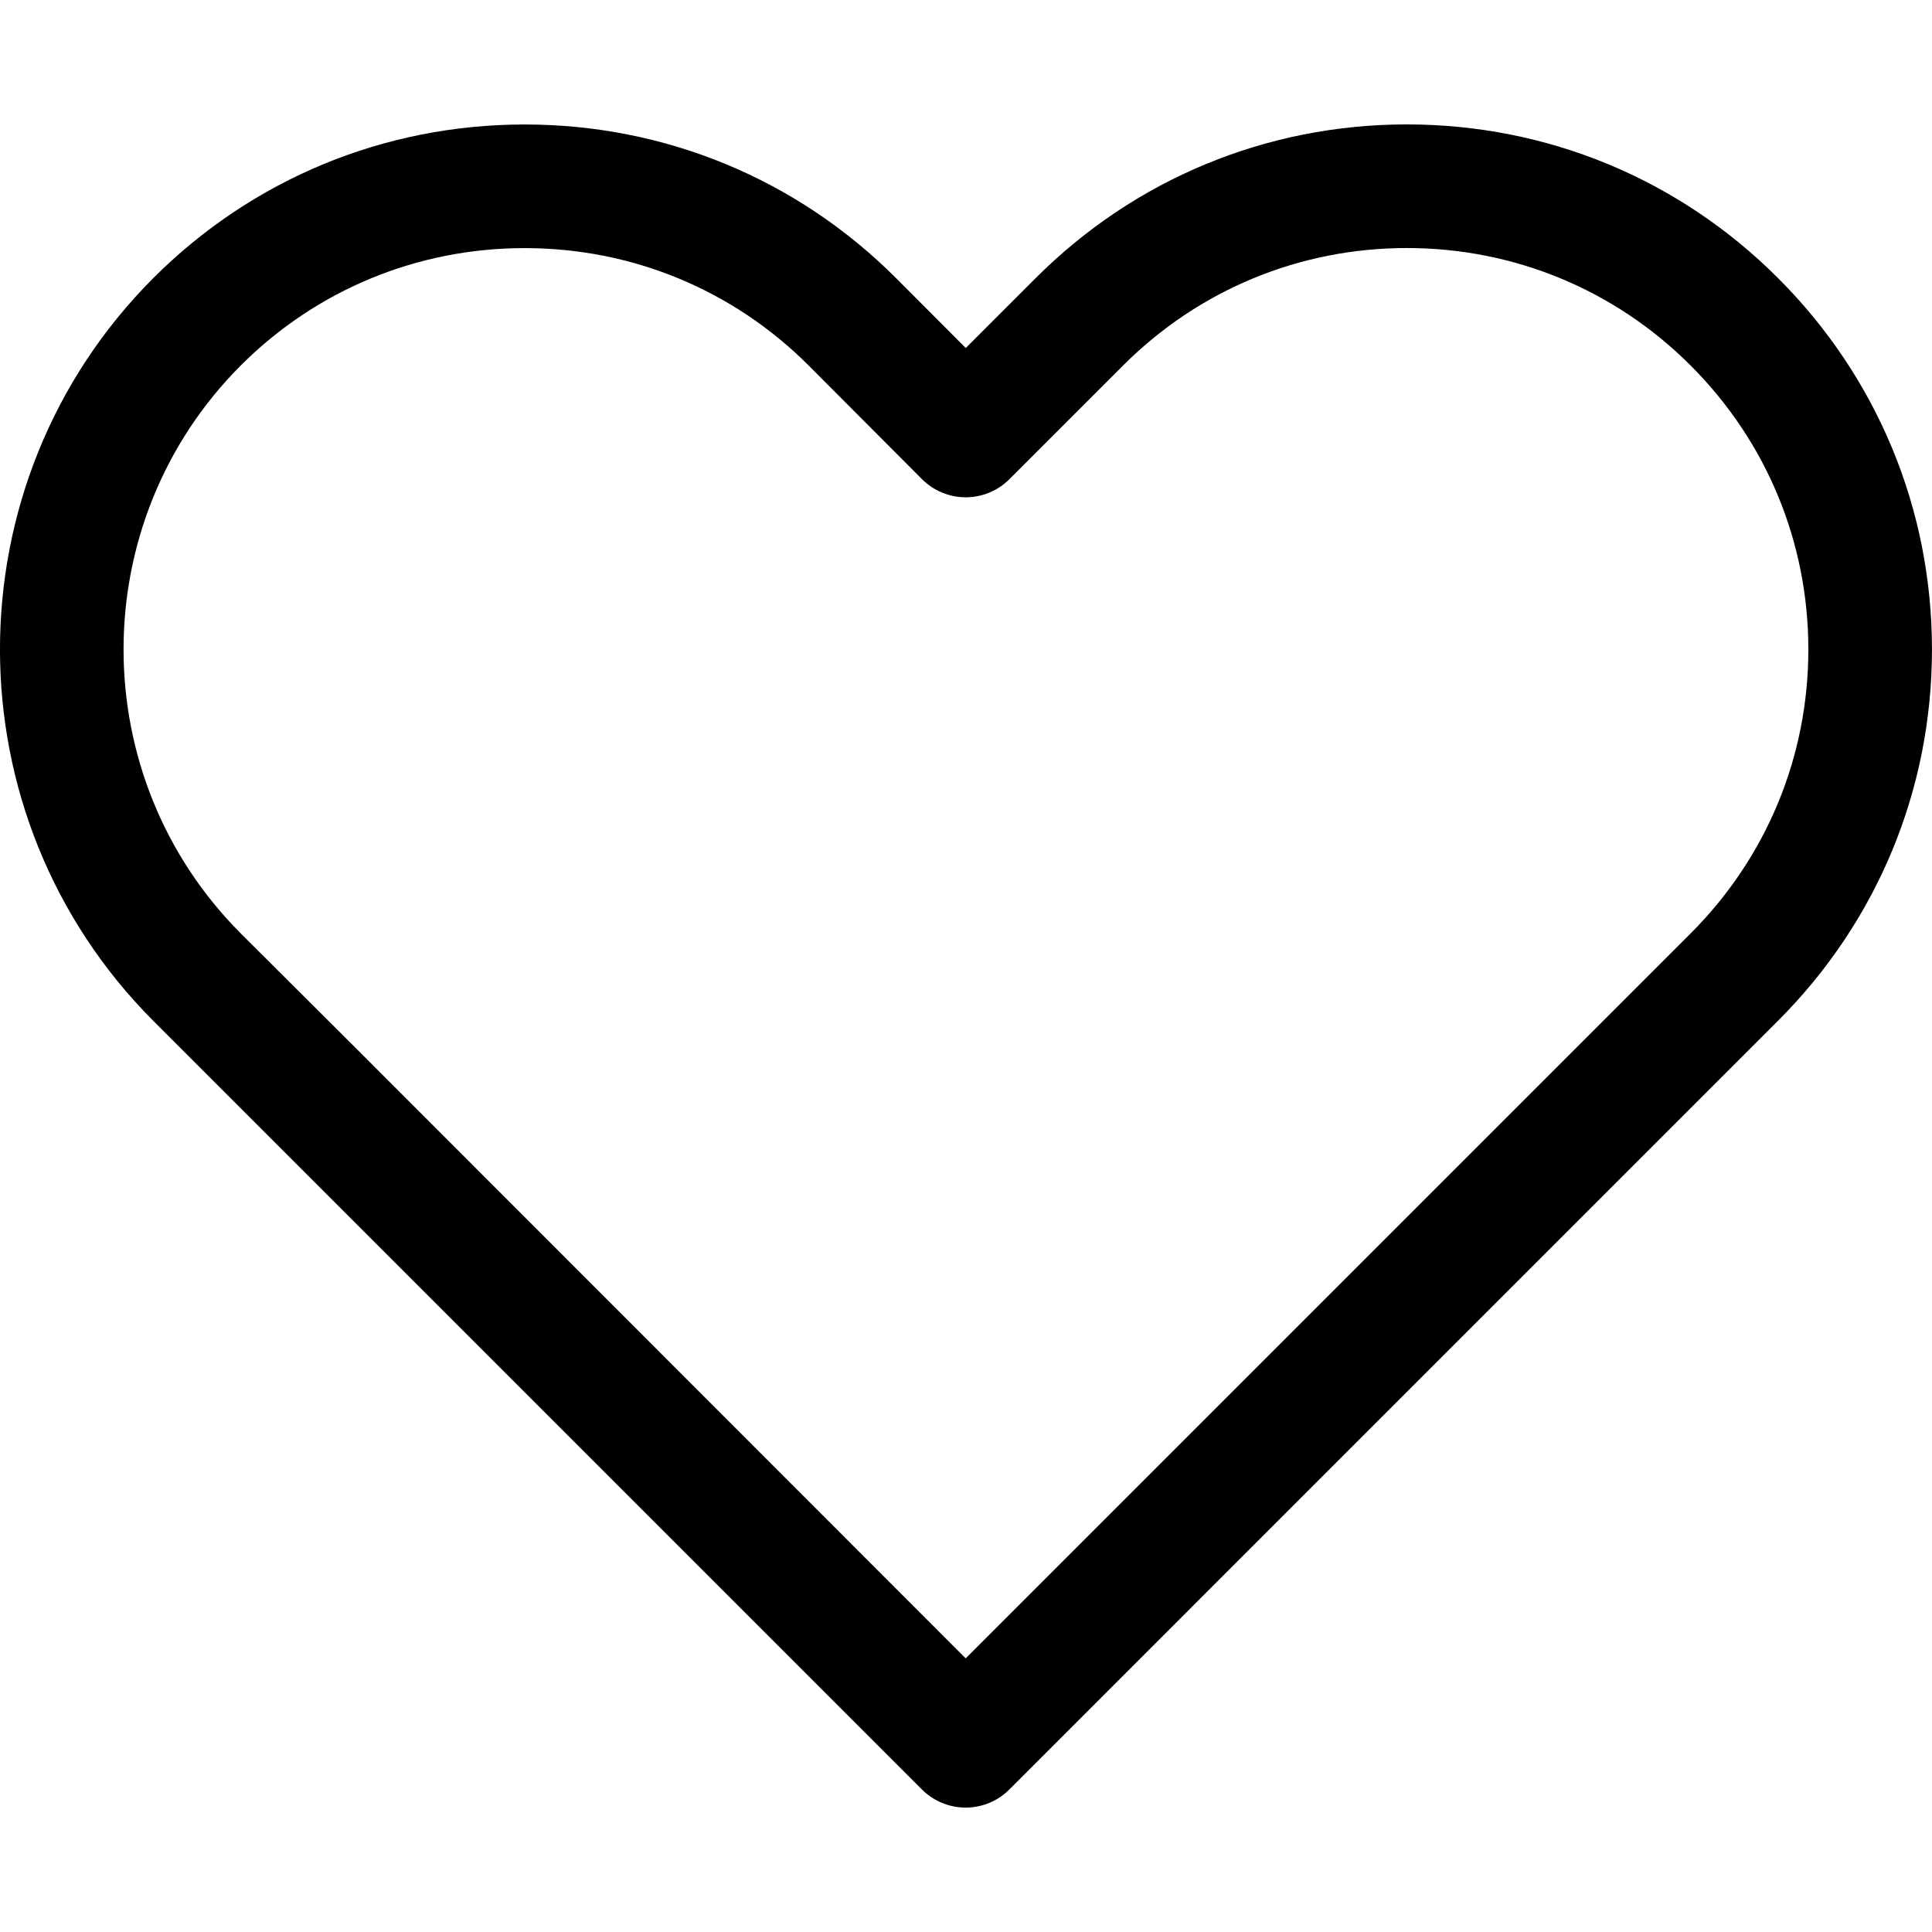
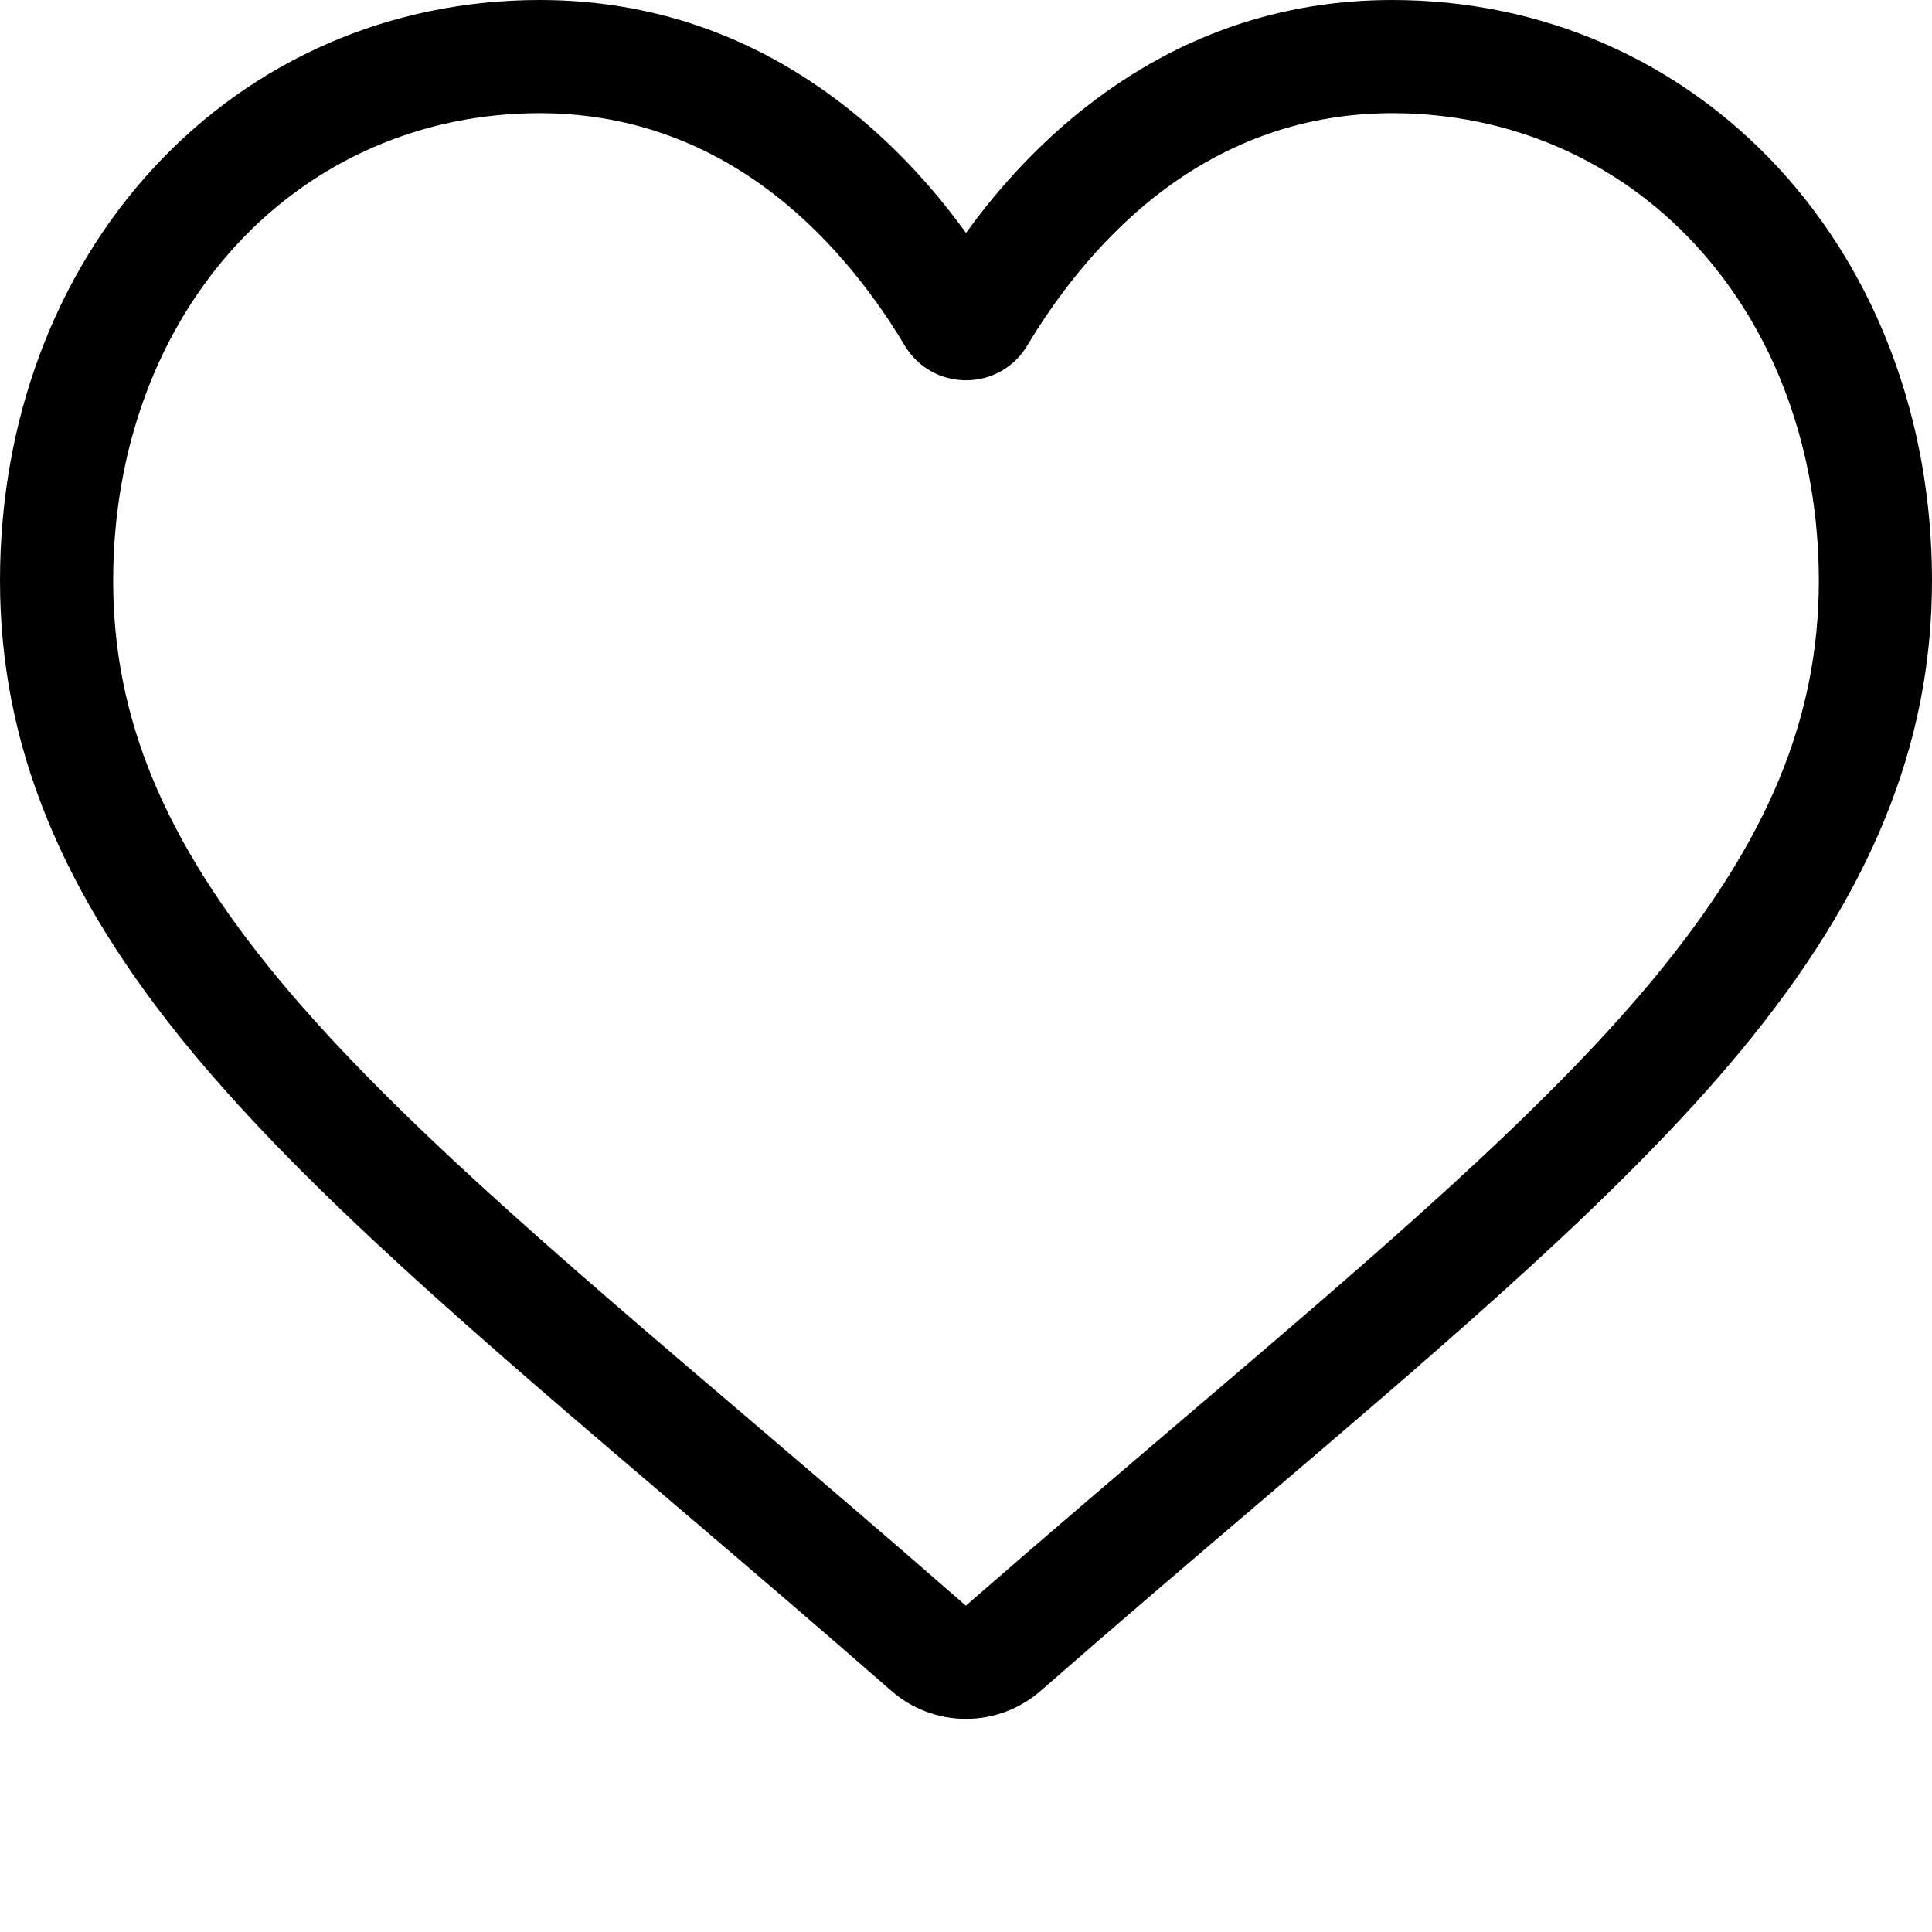
- <svg xmlns="http://www.w3.org/2000/svg" version="1.1" width="512" height="512" x="0" y="0" viewBox="0 0 512 512" style="enable-background:new 0 0 512 512" xml:space="preserve" class="">
+ <svg xmlns="http://www.w3.org/2000/svg" version="1.1" width="512" height="512" x="0" y="0" viewBox="0 0 512.001 512" style="enable-background:new 0 0 512 512" xml:space="preserve" class="">
  <g>
-     <path d="M372.83 32.97c-37.17 0-72.11 14.47-98.36 40.73l-18.53 18.53-18.48-18.53c-26.25-26.25-61.2-40.71-98.41-40.71S66.88 47.45 40.61 73.71c-54.16 54.26-54.16 142.55.03 196.84l203.68 203.68c3.07 3.07 7.24 4.8 11.59 4.8s8.51-1.72 11.58-4.8l203.7-203.71c26.31-26.3 40.8-61.26 40.8-98.41S497.51 100 471.2 73.7c-26.26-26.27-61.19-40.73-98.37-40.73zm75.21 214.39L255.92 439.48 93.91 277.38l-30.1-30.01c-41.42-41.5-41.42-109.02-.01-150.51 20.06-20.06 46.79-31.11 75.25-31.11s55.19 11.05 75.23 31.09l30.04 30.13c3.07 3.08 7.24 4.81 11.59 4.82h.01c4.35 0 8.51-1.72 11.58-4.8l30.13-30.13c20.07-20.07 46.78-31.13 75.2-31.13s55.13 11.05 75.2 31.13c20.12 20.12 31.2 46.84 31.2 75.25s-11.07 55.13-31.19 75.25z" fill="#000000" opacity="1" data-original="#000000" class="" />
+     <path d="M256 455.516c-7.29 0-14.316-2.641-19.793-7.438-20.684-18.086-40.625-35.082-58.219-50.074l-.09-.078c-51.582-43.957-96.125-81.918-127.117-119.313C16.137 236.81 0 197.172 0 153.871c0-42.07 14.426-80.883 40.617-109.293C67.121 15.832 103.488 0 143.031 0c29.555 0 56.621 9.344 80.446 27.77C235.5 37.07 246.398 48.453 256 61.73c9.605-13.277 20.5-24.66 32.527-33.96C312.352 9.344 339.418 0 368.973 0c39.539 0 75.91 15.832 102.414 44.578C497.578 72.988 512 111.801 512 153.871c0 43.3-16.133 82.938-50.777 124.738-30.993 37.399-75.532 75.356-127.106 119.309-17.625 15.016-37.597 32.039-58.328 50.168a30.046 30.046 0 0 1-19.789 7.43zM143.031 29.992c-31.066 0-59.605 12.399-80.367 34.914-21.07 22.856-32.676 54.45-32.676 88.965 0 36.418 13.535 68.988 43.883 105.606 29.332 35.394 72.961 72.574 123.477 115.625l.093.078c17.66 15.05 37.68 32.113 58.516 50.332 20.961-18.254 41.012-35.344 58.707-50.418 50.512-43.051 94.137-80.223 123.469-115.617 30.344-36.618 43.879-69.188 43.879-105.606 0-34.516-11.606-66.11-32.676-88.965-20.758-22.515-49.3-34.914-80.363-34.914-22.758 0-43.653 7.235-62.102 21.5-16.441 12.719-27.894 28.797-34.61 40.047-3.452 5.785-9.53 9.238-16.261 9.238s-12.809-3.453-16.262-9.238c-6.71-11.25-18.164-27.328-34.61-40.047-18.448-14.265-39.343-21.5-62.097-21.5zm0 0" fill="#000000" opacity="1" data-original="#000000" class="" />
  </g>
</svg>
